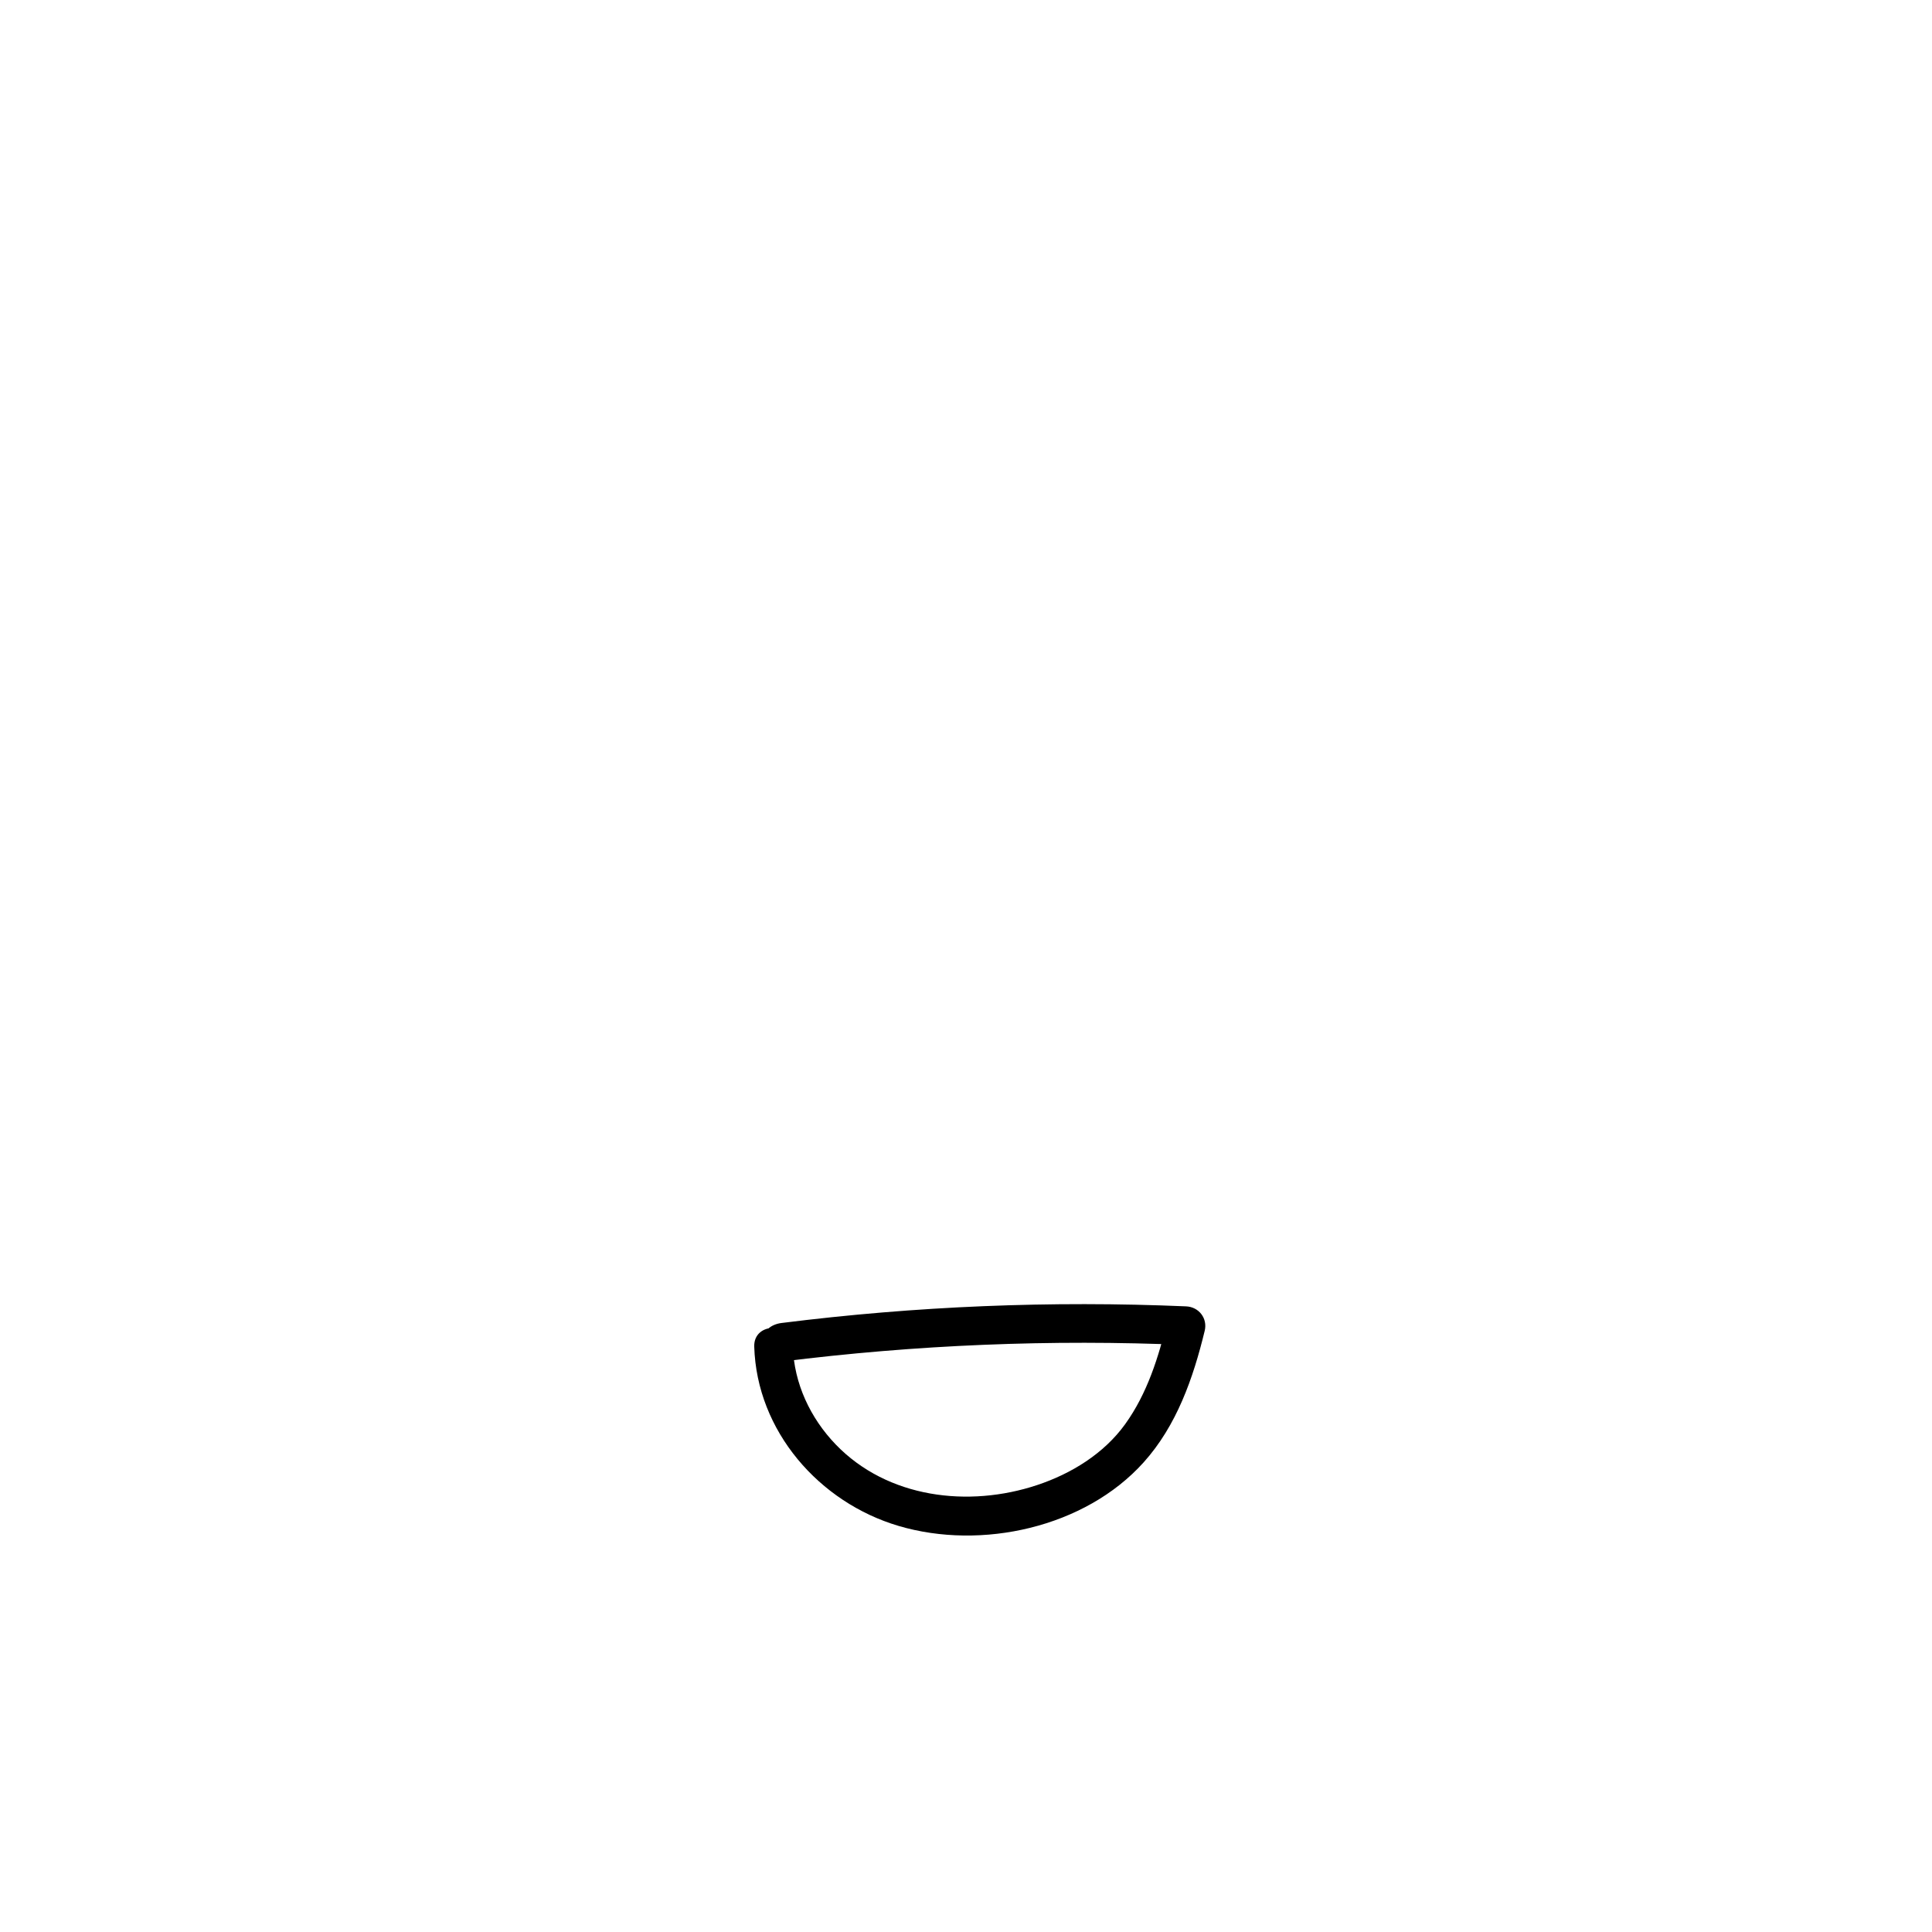
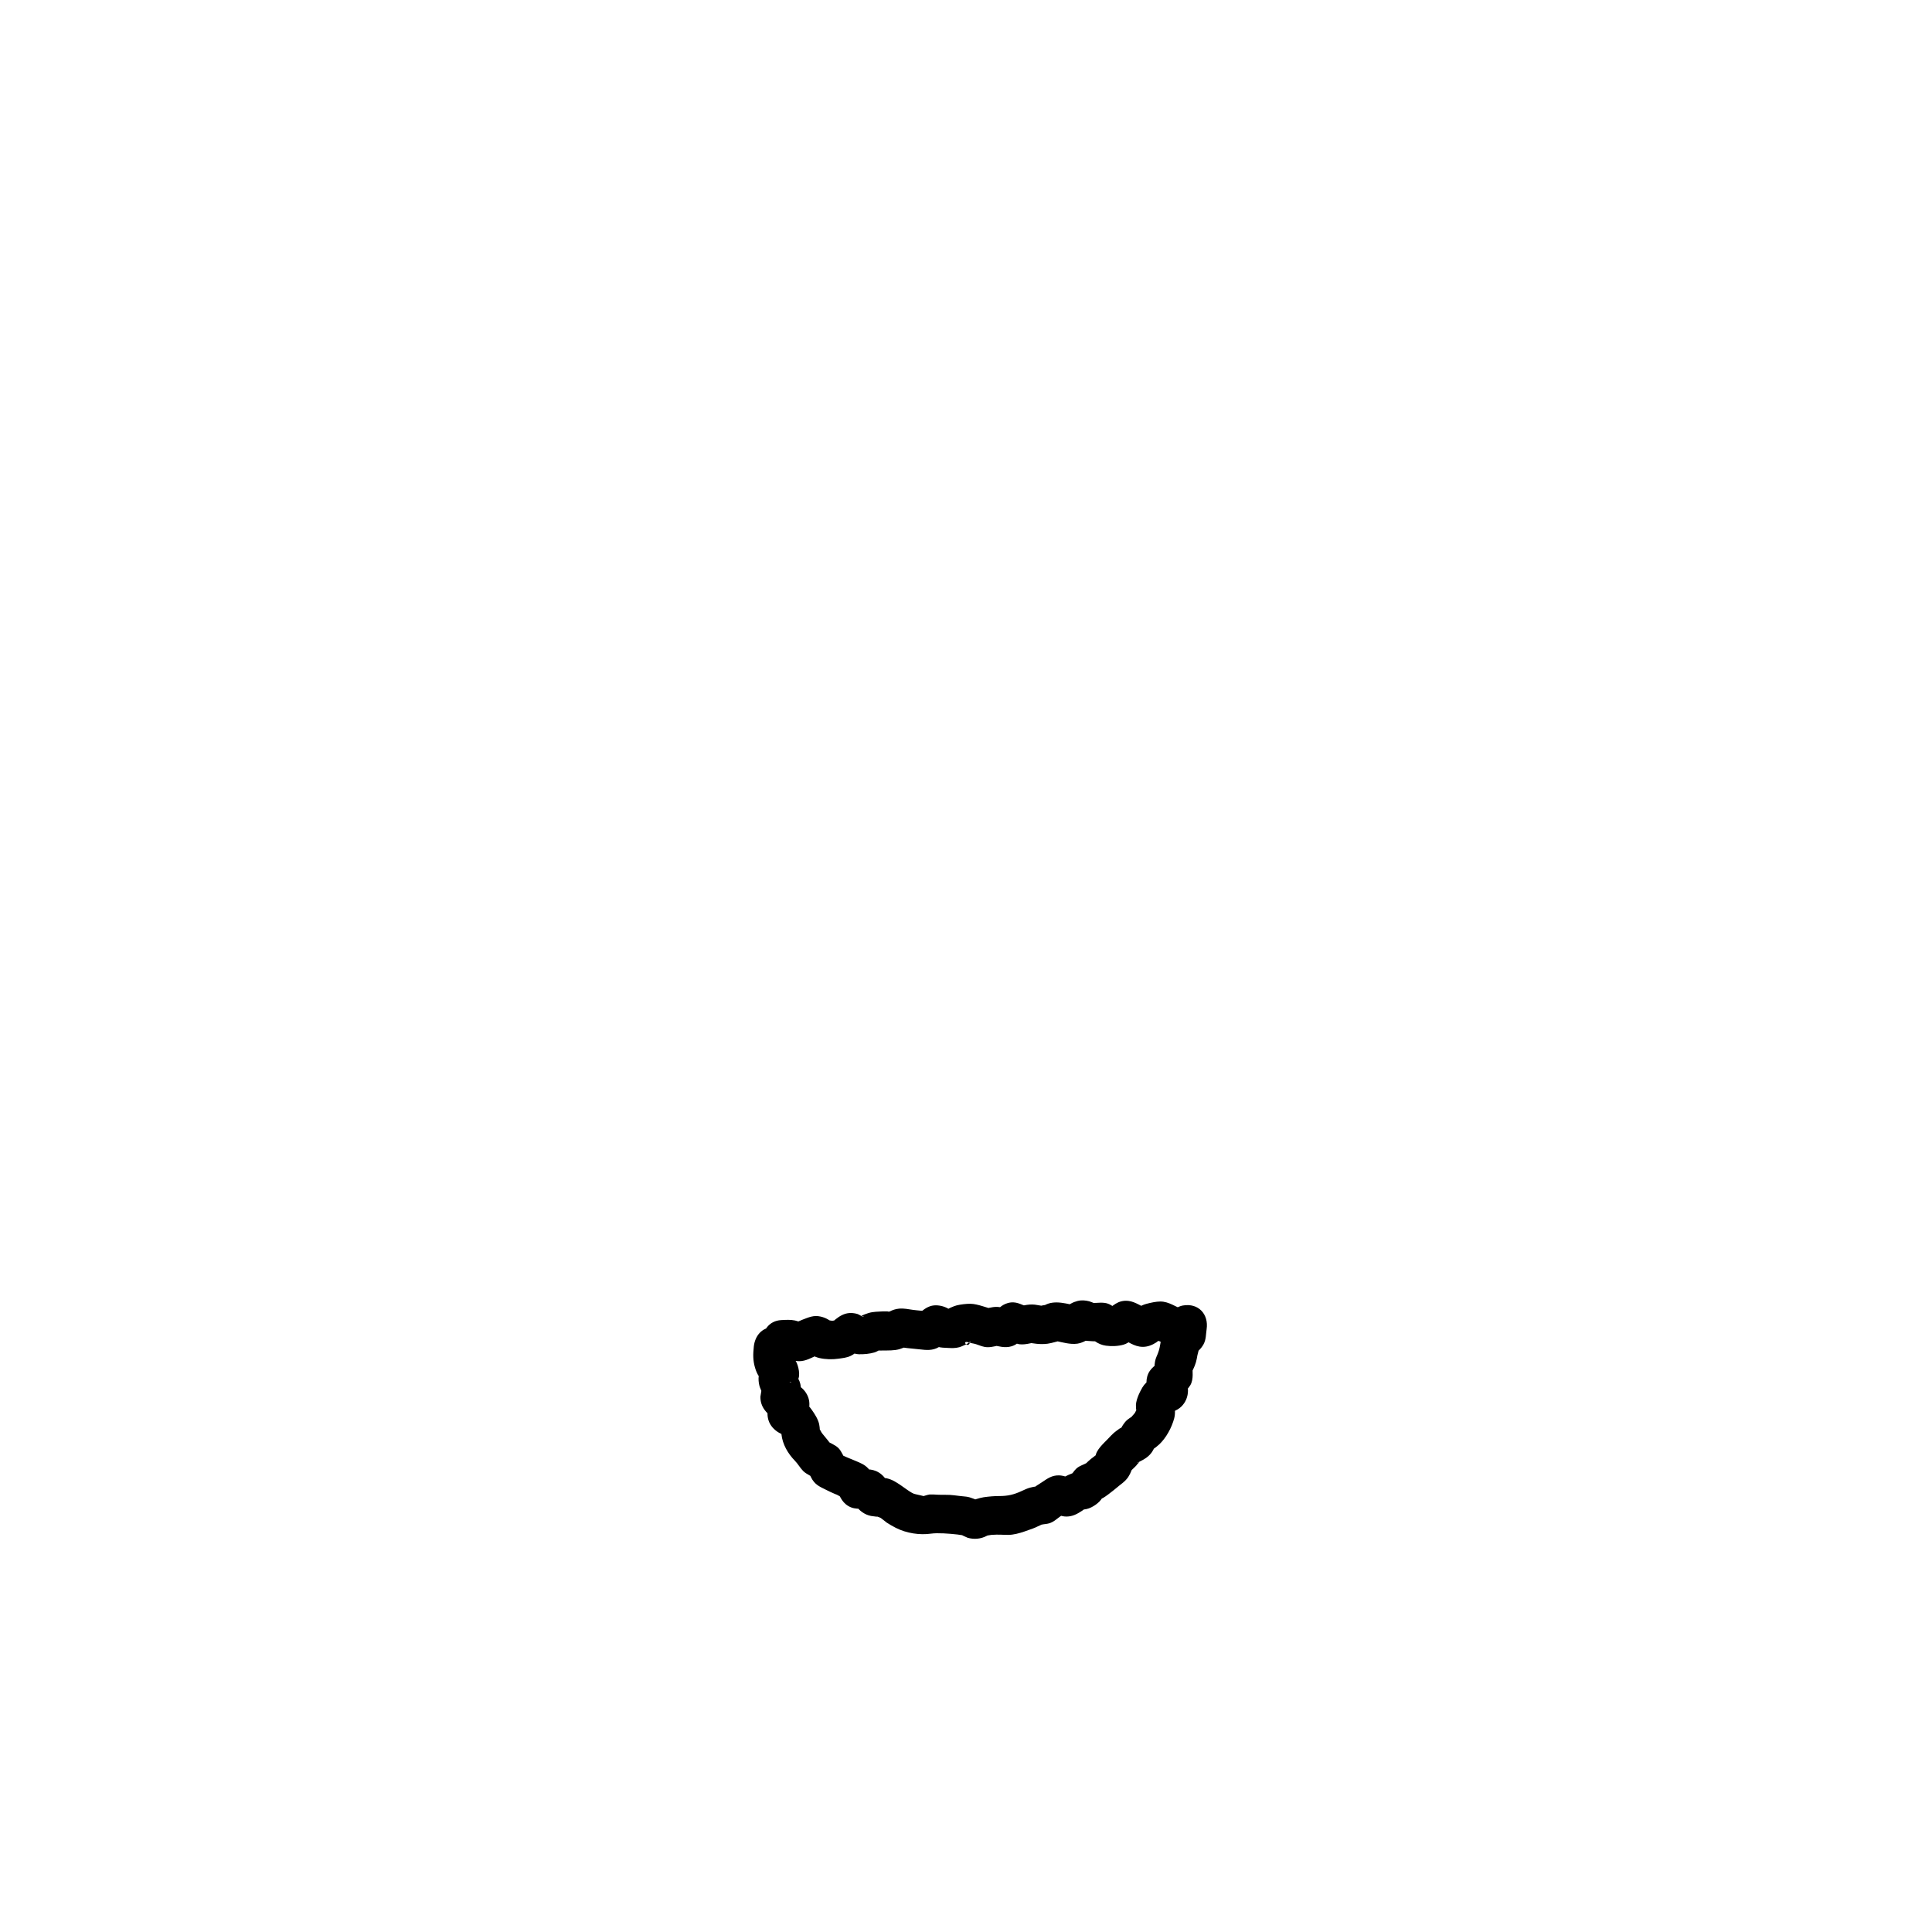
<svg xmlns="http://www.w3.org/2000/svg" id="_レイヤー_2" data-name="レイヤー 2" viewBox="0 0 1000 1000">
-   <path d="M404.51,704.78c69.42-8.73,139.49-11.61,209.4-8.61l-9.64-12.66c-4.57,18.86-10.42,37.71-21.89,53.64-11,15.27-27.92,25.66-45.57,31.52-35.5,11.8-77.45,6.8-104.22-20.99-13.14-13.64-21.63-31.65-22.2-50.69-.38-12.84-20.38-12.9-20,0,1.3,43.7,33.57,80.65,74.74,92.83,42.82,12.67,96.43.9,126.8-32.89,17.12-19.04,25.68-43.61,31.62-68.1,1.58-6.51-3.04-12.38-9.64-12.66-69.9-3-139.97-.12-209.4,8.61-5.36.67-10,4.11-10,10,0,4.88,4.6,10.68,10,10h0Z" />
+   <path d="M404.33,703.31c1-.09,1.99-.11,2.99-.08-1.62-.9-1.63-.96-.03-.17,3.01,1.1,5.54,1.97,8.85,1.19s6.29-2.82,8.59-3.49h-5.32c-1.26-.24.48.44.94.69,1.22.67,2.45,1.16,3.79,1.47,3.14.71,6.66.8,9.84.34,2.18-.31,4.32-.5,6.33-1.46,2.65-1.26,3.87-3.01,5.93-4.86l-4.41,2.57.72-.29h-5.32c1.38.21,4.92,1.64,7.28,1.73,2.57.09,5.76-.22,8.21-.96,1.18-.36,2.28-1.24,3.46-1.54-3.24.81.08.57.86.56,2.73-.02,5.78.07,8.42-.65.4-.11,4.07-1.38,4.02-1.69.12.71-4.91.5.16,1.1,2.11.25,4.24.4,6.36.65,3.53.42,6.73.72,9.93-1.16,1.9-1.11,3.18-2.88,4.84-4.26l-4.41,2.57.73-.26h-5.32c-1.89-.38,3.96,1.89,3.69,1.82,1.64.46,3.37.46,5.05.55,2.09.11,4.02.2,6.08-.38.83-.23,5.49-2.05,5.72-3.31-.89,4.95-4.9-.42-1.18.78,1.83.59,2.72.55,4.03.97,2.19.7,3.72,1.57,6.17,1.57s4.76-.83,7.09-1.18h-5.32c3.61.57,6.87,1.81,10.55.69,3.22-.98,4.92-3.39,7.3-5.45l-4.41,2.57.74-.26h-5.32c1.42.37,3.75,1.91,5.85,2.12,2.92.29,5.58-.62,8.43-1.07h-5.32c3.97.61,7.22,1.3,11.28.78,2.28-.29,6.12-1.54,7.42-1.81h-5.32c3.43.49,6.81,1.62,10.27,1.86,2.19.15,4.08-.05,6.07-.96,1.13-.52,7.14-3.32,2.38-1.86h-5.32c1.54.34,2.92.93,4.47,1.26-.19-.04,7.21.69,6.81-.11-.26-.51-6.58-2.63-2.19.37,1.78,1.22,3.5,1.96,5.62,2.26,2.87.41,6.42.28,9.2-.55,3.2-.96,5-3.42,7.44-5.41l-4.41,2.57.75-.24h-5.32c3.58,1.13,6.72,4.24,11.5,4.24,2.46,0,4.84-.95,6.86-2.26l2.02-1.56c-1.98.81-2.29,1.08-.94.81,1.13.06,2.63-.57,3.75-.73h-5.32c2.28.57,5.37,2.64,8.25,3.43,4.71,1.3,7.25-1,11.34-1.73-4.1-4.1-8.2-8.2-12.3-12.3-.16,1.06-1.18,4.44-.64,5.35,3.03-3.79,3.5-4.79,1.41-3-.63.47-1.25.96-1.84,1.48-2.68,2.72-3.05,5.87-3.67,9.46-.41,2.38-.88,3.93-1.87,6.1-1.51,3.32-.94,7.6-1.16,9.8l1.37-5.05-.56.73,3.59-3.59c-3.45,2.24-6.88,4.11-8.07,8.45-.52,1.87-.5,4.22-.04,6.1.33,1.14.77,2.24,1.3,3.3.76,1.75.68,1.28-.23-1.41l2.93-7.07c2.38-1.25,2.69-1.55.94-.88-.96.36-1.9.77-2.83,1.22-1.84,1.04-3.47,2.52-4.56,4.36-1.52,2.57-3.72,7.18-3.31,10.19-.07,1.73.18,1.74.74.03-.34.94-.73,1.85-1.18,2.74-.51.94-3.2,3.34-.78,1.5-1.31.99-2.78,1.72-3.95,2.92-.91,1.01-1.68,2.1-2.32,3.29-1.03,1.61-.91,1.77.35.47,1.75-1.3,1.3-1.25-1.37.15-1.01.71-1.99,1.45-2.94,2.22-1.08.96-2.12,2.1-3.11,3.14-2.33,2.45-6.14,5.7-6.45,9.26-.5,1.31-.2.85.89-1.36-1.09.8-2.17,1.63-3.23,2.47-.3.26-3.29,2.79-1.75,1.78-1.96,1.28-4.02,1.58-5.8,3.22-1.15,1.06-2.4,3.11-3.09,3.74l4.41-2.57c-4.14,1.44-6.94,2.58-10.68,4.94l5.05-1.37c1.56-.18.47-.08-.56-.42-1.31-.44-2.7-.8-4.09-.83-3.74-.07-5.96,1.65-8.85,3.57-.15.1-5,3.07-4.71,3.42.18.22,4.73-2.19-1.24-.68-1.58.4-3.01,1.09-4.5,1.78-4.05,1.89-7.2,2.62-11.64,2.61-2.75,0-5.32.23-8.05.62-2.29.33-5.88,1.67-7.23,1.98h5.32c-1.89-.47-4.6-2.03-7.19-2.3-2.08-.21-4.13-.41-6.19-.69-2.91-.4-5.7-.14-8.62-.3-1.41-.08-2.73-.19-4.12-.11-.81.05-4.73,1.34-3.14.87.99.14.98.12,0-.08-.74-.17-1.47-.34-2.21-.52-.88-.22-2.25-.45-2.96-.75-1.12-.49-2.79-1.64-3.32-2.02-2.21-1.56-4.28-3.1-6.66-4.42-1.36-.75-2.7-1.22-4.18-1.54-.78-.16-4.15,0-3.69.08l4.41,2.57c1.3,2.54,1.28,2.33-.06-.63l-.5-.97c-1.3-2.09-3.17-3.81-5.45-4.75-3.79-1.56-7.11-.58-10.92.08h5.32l-.92-.19,4.41,2.57c.75.82,1.27,2.57.75.66-.45-1.63-1.43-3.18-2.57-4.41-1.94-2.09-4-2.84-6.59-3.95-3.13-1.34-6.53-2.55-8.65-3.9l3.59,3.59c-.79-1.13-2.12-4.63-3.75-6.27-1.86-1.86-4.38-2.55-6.15-3.84l3.59,3.59c-1.92-2.5-3.83-4.91-5.84-7.32-.61-.73-.86-1.59-1.43-2.31.18,1.56.24,1.79.17.69-.03-1.11-.16-2.21-.38-3.31-.62-2.6-2.2-5.05-3.72-7.23-1.23-1.75-2.42-3.11-4.25-4.25l-.98-.5c-2.95-1.34-3.18-1.36-.66-.07.98,2.36,1.95,4.71,2.93,7.07.09.66-1.61,3.99-.34,1.77.57-.99,1.11-2.2,1.43-3.28.78-2.64.8-5.44-.32-7.99-1.03-2.33-2.7-4.21-4.92-5.48-.97-.56-2.17-1.05-3.24-1.35-2.32-.65-.86-1.14.83.92l2.93,7.07c.1,1.43.21-.17.41-.93.31-1.16.5-2.45.49-3.65,0-1.87-.4-3.88-1.38-5.51l-.62-1.37c-.2,2.82-.11,3.5.29,2.04,1.63-2.29.35-7.41-.75-9.46s-2.65-3.49-4.11-5.18l2.57,4.41c-.46-1.1-.93-2.62-1.05-3.79.3,2.74.59-2.73.65-3.34.56-5.38-4.99-10-10-10-5.87,0-9.44,4.6-10,10-.4,3.88-.51,7.02.61,10.87.52,1.8,1.21,3.44,2.3,4.98.28.4,2.43,3.56,1.77,2.15l-1.37-5.05c.05-.91-.46.88-.48.92-.49,1.58-.45,3.52-.2,5.13.44,2.82,1.96,5.22,3.11,7.79l-1.37-5.05c-.06-2.16-.96,4.54-.95,4.13-.06,2.63.68,4.9,2.21,6.98,1.09,1.49,2.31,2.59,3.97,3.48,1.08.53,2.18.97,3.33,1.32,1.82.61,1.4.24-1.25-1.1l-2.93-7.07c-.06-.7,1.54-3.92.29-1.75-.63,1.09-1.2,2.47-1.53,3.68-.78,2.85-.53,6.19.98,8.77,1.39,2.38,3.81,4.35,6.38,5.27,3.31,1.19-1.74-2.27-.88-.61,1.09,2.11-.09-3.32.31.5.54,5.28,3.37,10.09,7.02,13.83,1.57,1.61,2.67,3.69,4.27,5.29s4.98,3.05,6.15,3.84l-3.59-3.59c.33.51,1.41,3.04,2.19,4.24,1.98,3.05,4.44,3.85,7.49,5.42.77.4,2.67,1.31,4.22,1.96,1.83.77-1.22-.53.99.38,1.09.45,3.89,2.66,2.08.55l-2.57-4.41c1.57,3.76,2.66,7.52,6.42,9.73s7.98,1.22,12.1.45h-5.32l.93.16-4.41-2.57c-1.11-2.12-1.27-2.29-.46-.52.28.75.61,1.46,1.01,2.15.82,1.35,1.97,2.52,3.25,3.43,1.44,1.03,2.8,1.61,4.53,1.99l2.66.36c1.48.07,1.69-.08.62-.45-1.71.06,1.17.69,1.91,1.19-.45-.3,3.52,2.69,2.77,2.21,1.6,1.02,3.3,2.05,4.99,2.89,5.58,2.79,12.21,3.81,18.25,2.96,3.39-.47,9.29-.03,13.66.46.45.05,4.23.73,2.31.14-1.74-.54,2.44,1.4,2.88,1.53,3.31.99,6.89.65,9.94-.98,1.34-.55,1.48-.66.43-.33-1.55.39-.89.34,1.98-.17.92-.08,1.65-.1,2.55-.12,2.74-.08,5.46.33,8.18-.02,2.92-.38,5.79-1.38,8.55-2.38,1.52-.55,3.06-1.04,4.51-1.79.65-.33,3.12-1.3,1.35-.78,2.66-.77,3.99-.26,6.52-1.64,1.1-.6,2.02-1.39,3.02-2.13,1.19-.88,3.74-2.77,4.58-3.26l-5.05,1.37c-1.48.13-.55.05.57.46,1.32.48,2.63.82,4.09.81,3.19-.03,5.58-1.37,8.13-3.05,1.7-1.12-.06-.34,2.14-.82,1.76-.38,3.42-1.27,4.85-2.3s2.54-2.11,3.43-3.59c1.57-2.57-.89.46-.89.46.26,1.01,7.64-5.06,7.99-5.37,2.17-1.92,4.66-3.33,6.28-5.81.7-1.07,1.2-2.12,1.68-3.33,1.36-3.37-1.08,1.05.46-.6.77-.82,1.96-1.73,2.55-2.69l1.04-1.03c-1.74.54-1.79.49-.15-.14,2.72-1.37,5.01-2.62,6.79-5.25.22-.33,2.19-3.78,1.01-2.1-1.26,1.79,3.26-2.27,2.63-1.69,3.62-3.39,6.53-8.78,7.79-13.56.4-1.5.43-2.99.37-4.52l-.67,1.28,1.01-2.39c-3.83,2.58-4.79,3.51-2.88,2.8.59-.18,1.16-.41,1.71-.68,1.51-.63,2.89-1.34,4.08-2.49,2.32-2.22,3.51-5.23,3.51-8.42,0-1.18-.3-2.44-.64-3.57-.38-.97-.79-1.93-1.24-2.88-.55-1.24-.4-.62.43,1.88-.98,2.36-1.95,4.71-2.93,7.07-.76.96,1.01-.61,1.45-.91,1.63-1.09,3.13-2.61,4.15-4.32,1.85-3.13.98-7.63,1.16-9.8l-1.37,5.05c1.07-2.36,2.41-4.61,3.11-7.12.33-1.17.55-2.41.76-3.61.3-1.67,2.13-6.41-.54-2.35-2.49,3.77.31.79,1.27-.15s1.8-1.98,2.44-3.16c1.35-2.49,1.2-5.16,1.59-7.78,1.16-7.84-4.27-13.72-12.3-12.3-1.97.35-3.65,1.55-5.48,1.88h5.32c-3.35-.95-6.93-3.95-11.46-3.95-2.24,0-4.98.61-7.16,1.19-1.32.35-2.57.87-3.74,1.58-.51.35-.99.71-1.47,1.1-1.56,1.11-1.33,1.07.68-.12h5.32c-2.92-.72-6.36-3.63-10.18-4.06-5.47-.62-8.35,2.7-12.17,5.83l4.41-2.57c1.3-.42-1.66-.21-.78.08l4.41,2.57c-1.95-1.5-3.64-3.21-5.88-4.25-2.98-1.39-6.9-.34-8.47-.69,1.11.25-1.53-.7-1.81-.77-1.98-.52-4.07-.68-6.06-.16-1.09.28-2.31.72-3.28,1.28-1.23.72-5.14,2.58-1.18,1.36h5.32c-6.01-.89-12.6-3.67-18.32-.2-.78.33-.74.33.11,0,1.52-.52.85-.49-1.99.1,2,.03-.59-.27-1.39-.43-3.82-.79-6.81.18-10.51.78h5.32c-3.32-.87-5.8-3.06-10.2-1.81-3.55,1.01-5.12,3.36-7.67,5.58l4.41-2.57-.74.27h5.32c-2.39-.38-4.7-1.31-7.15-1.31s-4.77.82-7.09,1.18h5.32c-2.78-.49-7.85-2.73-11.7-2.79-2.13-.03-5.09.34-7.11.83-1.18.29-5.72,1.93-6.16,3.44,3.53-1.05,4.03-1.54,1.49-1.46,2.01.91,2.28.93.79.04-1.88-1.3-4.59-2.05-6.88-2.05-4.72,0-7.35,3.15-10.61,5.89l4.41-2.57,1.58-.15c-1.13-.2-2.26-.34-3.41-.41-1.34-.15-2.24-.19-3.76-.4-2.43-.33-4.88-.9-7.36-.63-1.78.19-3.17.64-4.82,1.48-1.78.9-.59-.05.3.06-2.26-.3-5.17-.07-7.46.07-1.25.08-2.55.29-3.75.65.81-.25-5.11,1.63-2.76,1.32.94-.23.93-.29-.04-.17-1.2-.07-1.03.2.51.83-1.08.01-2.53-1.24-3.56-1.52-6.35-1.75-9.99,1.6-14.3,5.48l4.41-2.57c-.91.37-1.94.53-2.93.62-1.01.15-.98.17.09.05l-2.66-.36c1.75.36,2.05.71.21-.39-1.17-.7-2.47-1.16-3.79-1.46-3.52-.83-6.13.38-9.32,1.6-.59.23-4.1,1.75-4.58,1.89h5.32c-.76-.12-3.15-1.14-4.67-1.46-2.35-.49-4.76-.33-7.14-.2-12.8.72-12.88,20.73,0,20h0Z" />
</svg>
